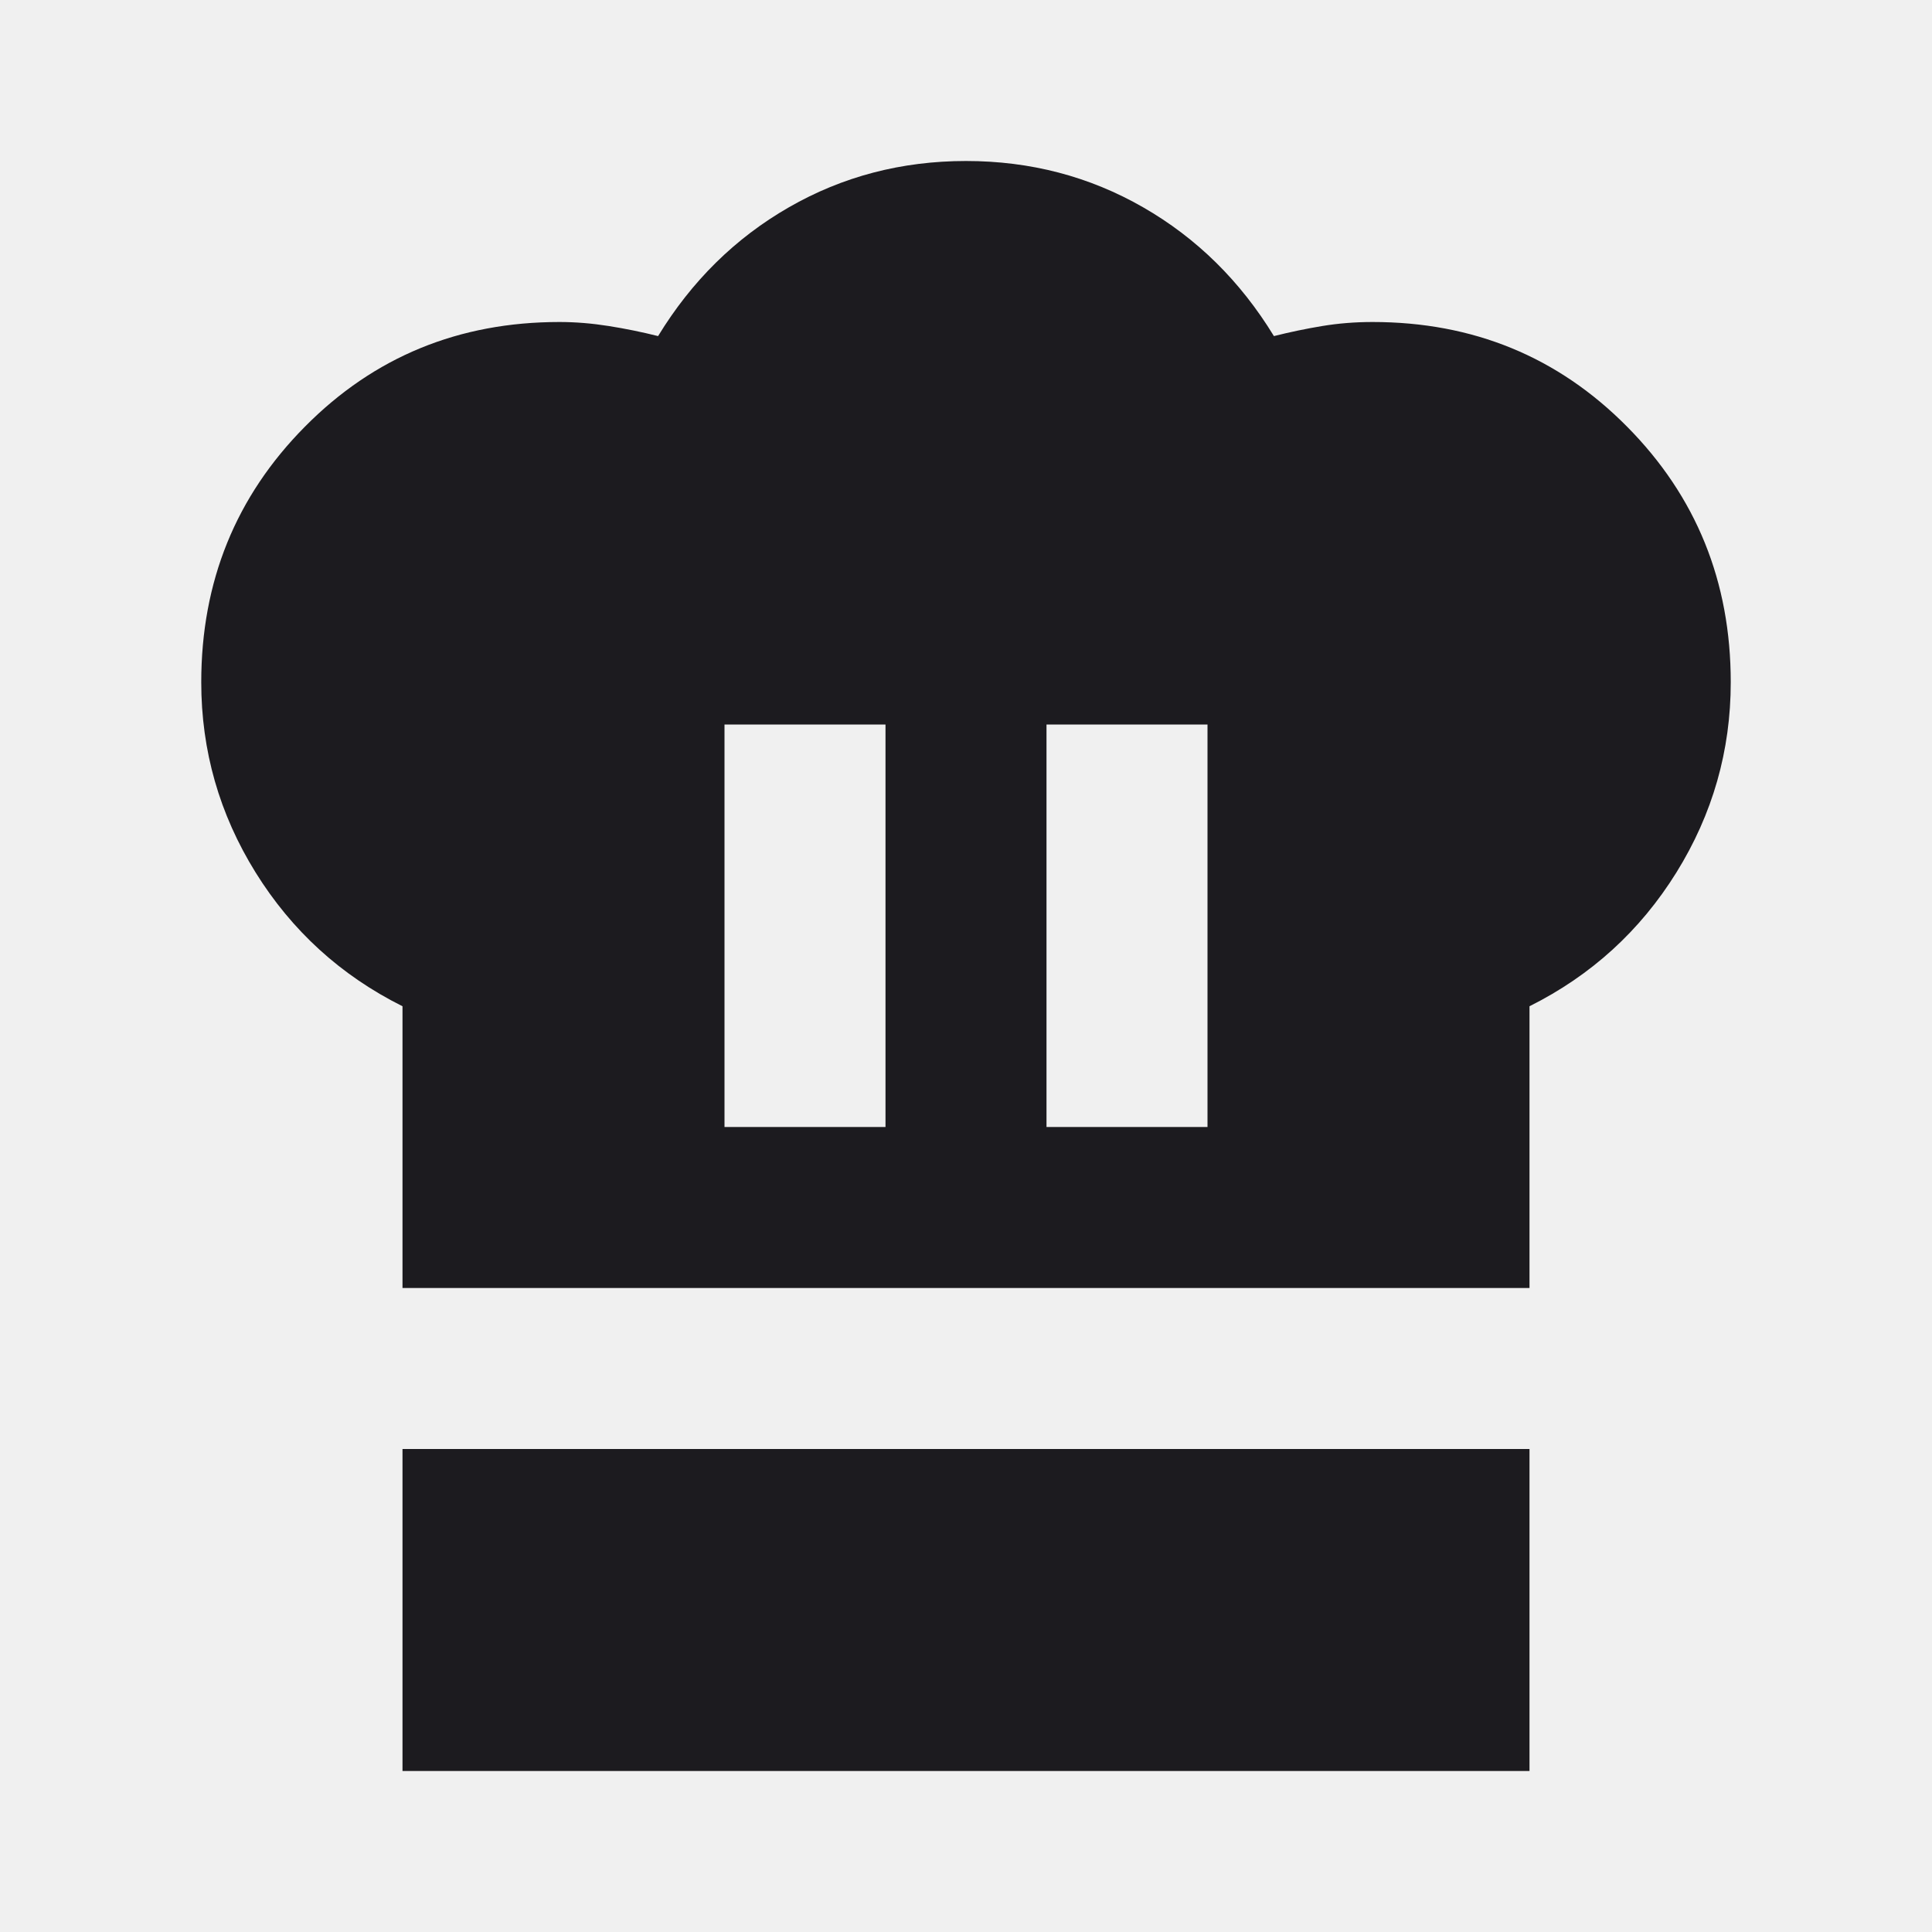
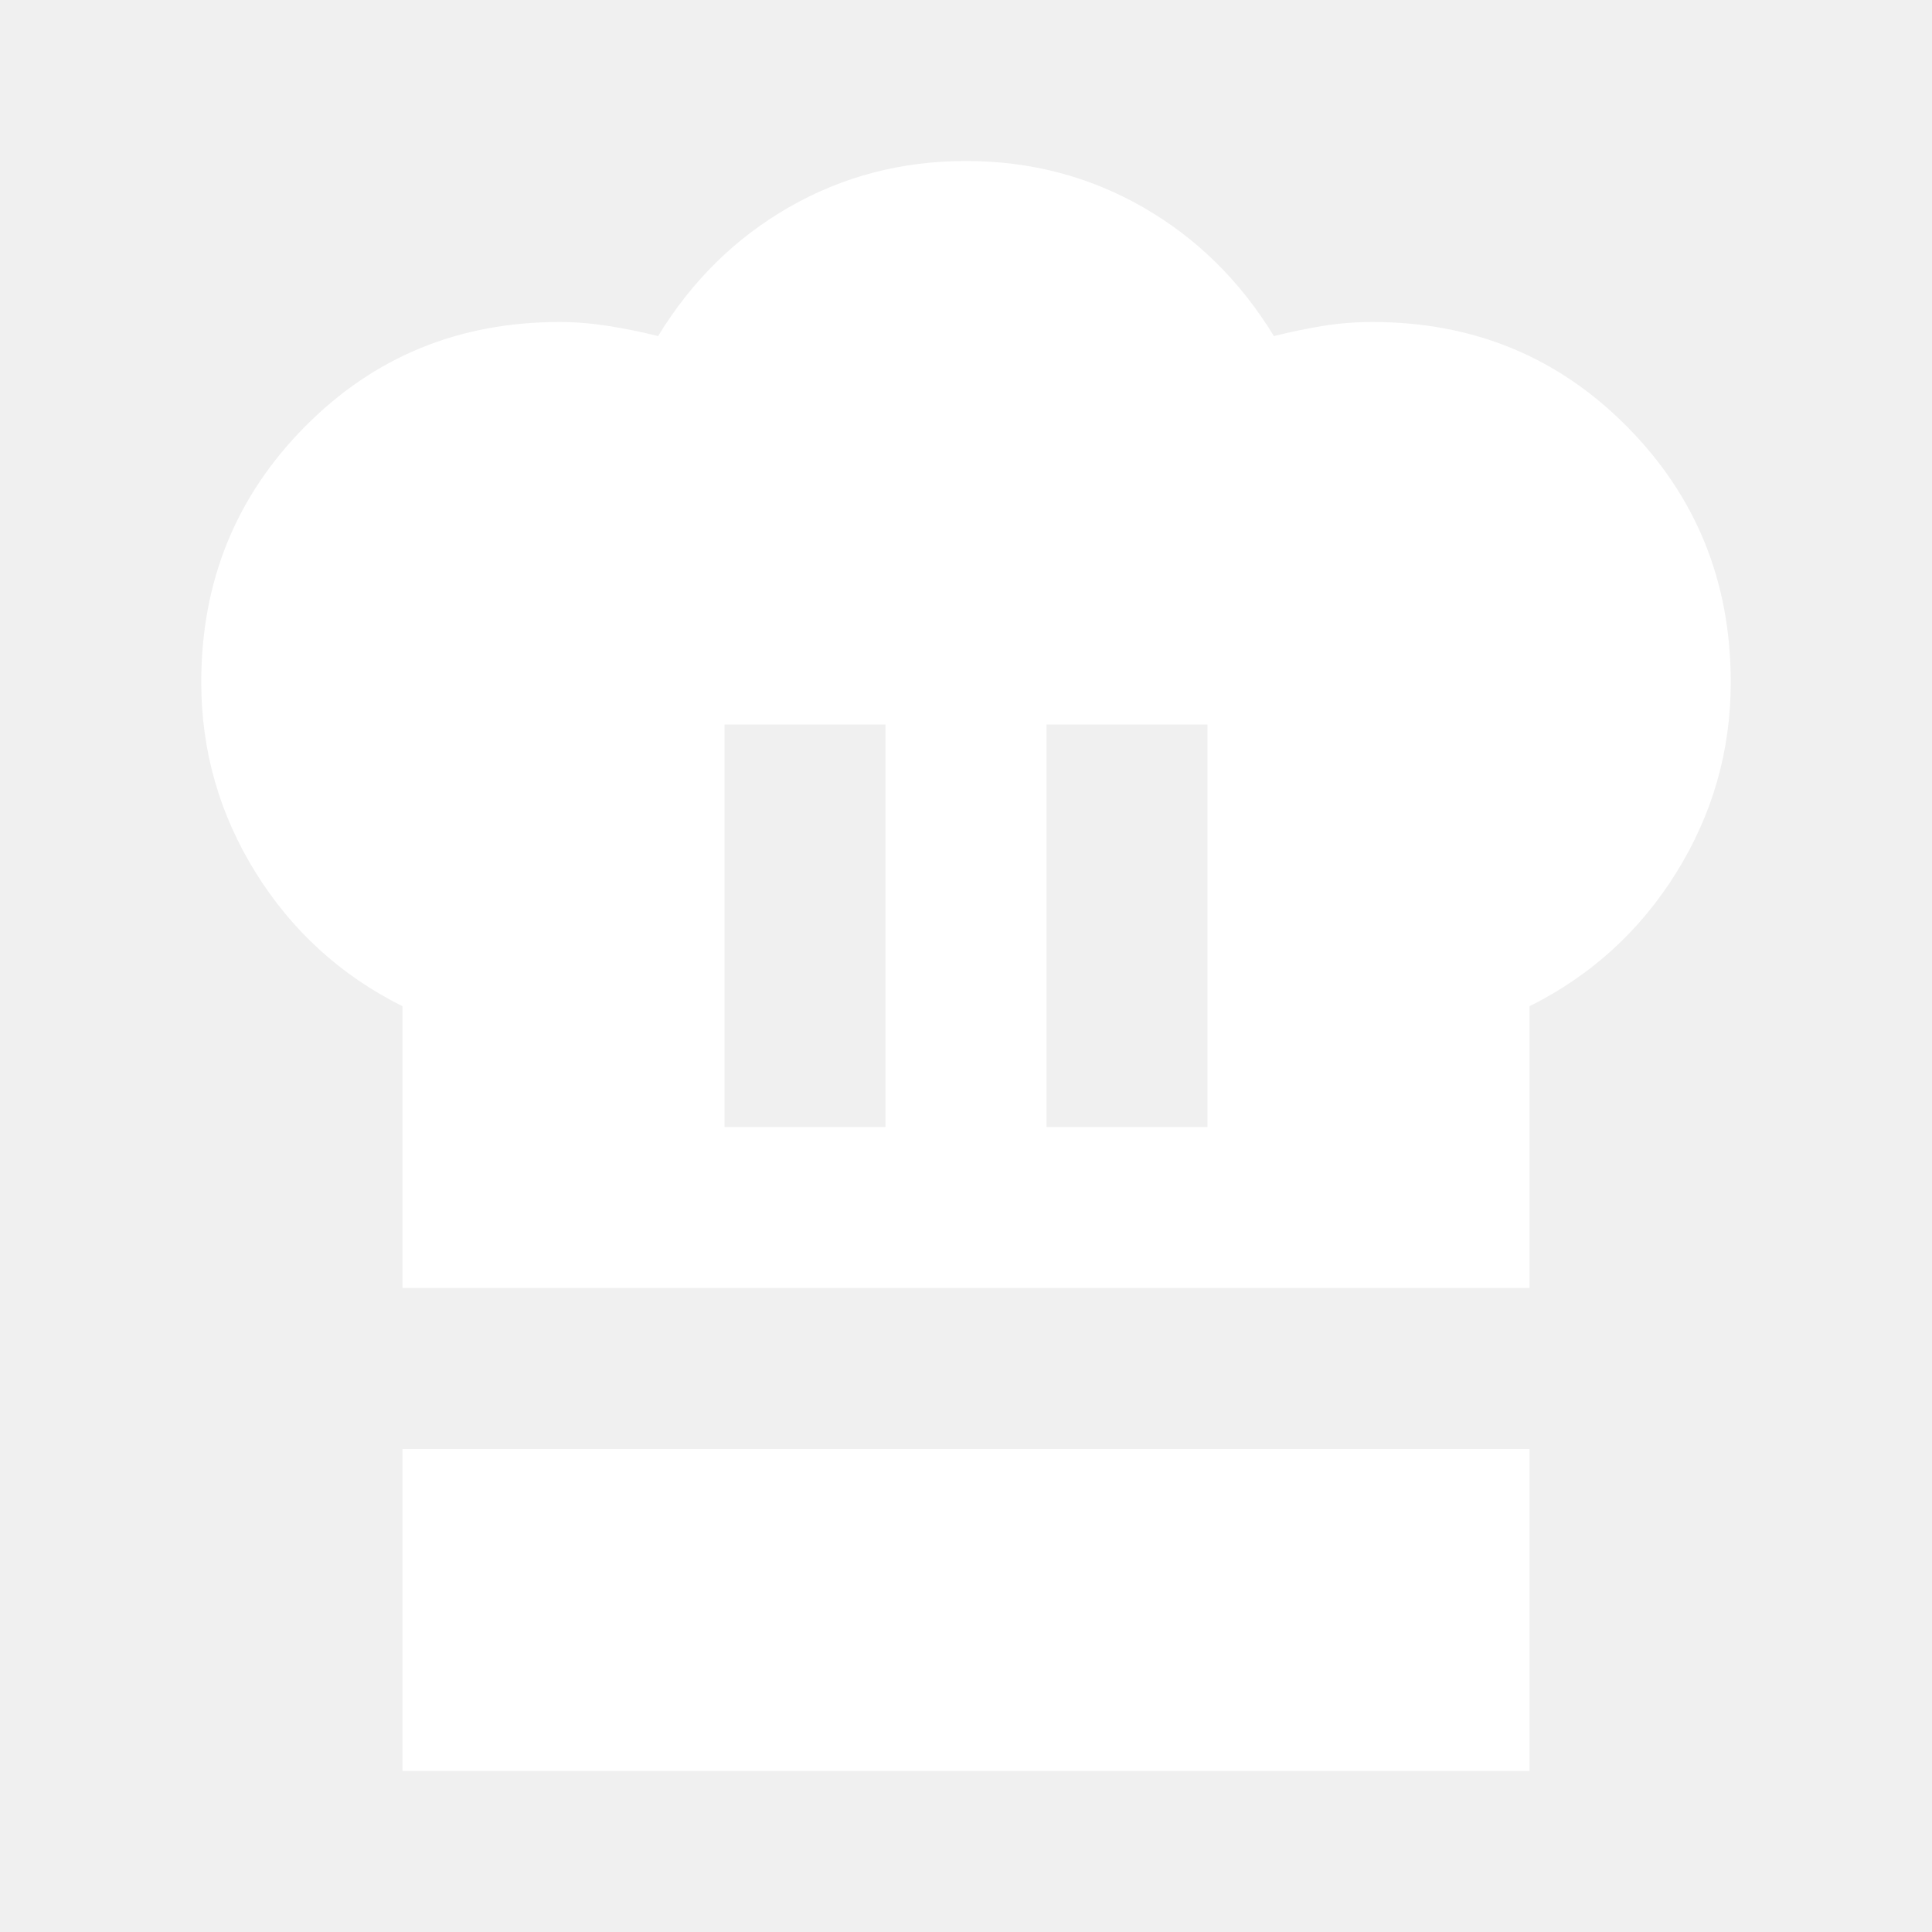
<svg xmlns="http://www.w3.org/2000/svg" width="24" height="24" viewBox="0 0 24 24" fill="none">
  <g id="Property 1=on">
    <mask id="mask0_184_975" style="mask-type:alpha" maskUnits="userSpaceOnUse" x="0" y="0" width="24" height="24">
      <rect id="Bounding box" width="24" height="24" fill="#D9D9D9" />
    </mask>
    <g mask="url(#mask0_184_975)">
-       <path id="chef_hat" d="M9 14H11V9H9V14ZM5 16V12.5C4.233 12.117 3.625 11.562 3.175 10.838C2.725 10.113 2.5 9.325 2.5 8.475C2.5 7.225 2.929 6.167 3.788 5.3C4.646 4.433 5.7 4 6.95 4C7.15 4 7.354 4.017 7.562 4.05C7.771 4.083 7.975 4.125 8.175 4.175C8.592 3.492 9.133 2.958 9.8 2.575C10.467 2.192 11.2 2 12 2C12.8 2 13.533 2.192 14.2 2.575C14.867 2.958 15.408 3.492 15.825 4.175C16.025 4.125 16.225 4.083 16.425 4.05C16.625 4.017 16.833 4 17.05 4C18.3 4 19.354 4.433 20.212 5.3C21.071 6.167 21.5 7.225 21.5 8.475C21.5 9.325 21.275 10.113 20.825 10.838C20.375 11.562 19.767 12.117 19 12.5V16H5ZM13 14H15V9H13V14ZM5 22V18H19V22H5Z" fill="#1C1B1F" />
+       <path id="chef_hat" d="M9 14H11V9H9V14ZM5 16V12.5C4.233 12.117 3.625 11.562 3.175 10.838C2.725 10.113 2.5 9.325 2.5 8.475C2.5 7.225 2.929 6.167 3.788 5.3C4.646 4.433 5.7 4 6.95 4C7.15 4 7.354 4.017 7.562 4.05C7.771 4.083 7.975 4.125 8.175 4.175C8.592 3.492 9.133 2.958 9.8 2.575C10.467 2.192 11.2 2 12 2C12.8 2 13.533 2.192 14.2 2.575C14.867 2.958 15.408 3.492 15.825 4.175C16.025 4.125 16.225 4.083 16.425 4.05C16.625 4.017 16.833 4 17.05 4C18.3 4 19.354 4.433 20.212 5.3C21.071 6.167 21.5 7.225 21.5 8.475C21.5 9.325 21.275 10.113 20.825 10.838C20.375 11.562 19.767 12.117 19 12.5V16H5ZM13 14H15V9H13V14ZM5 22V18H19V22H5Z" fill="white" />
    </g>
  </g>
</svg>
